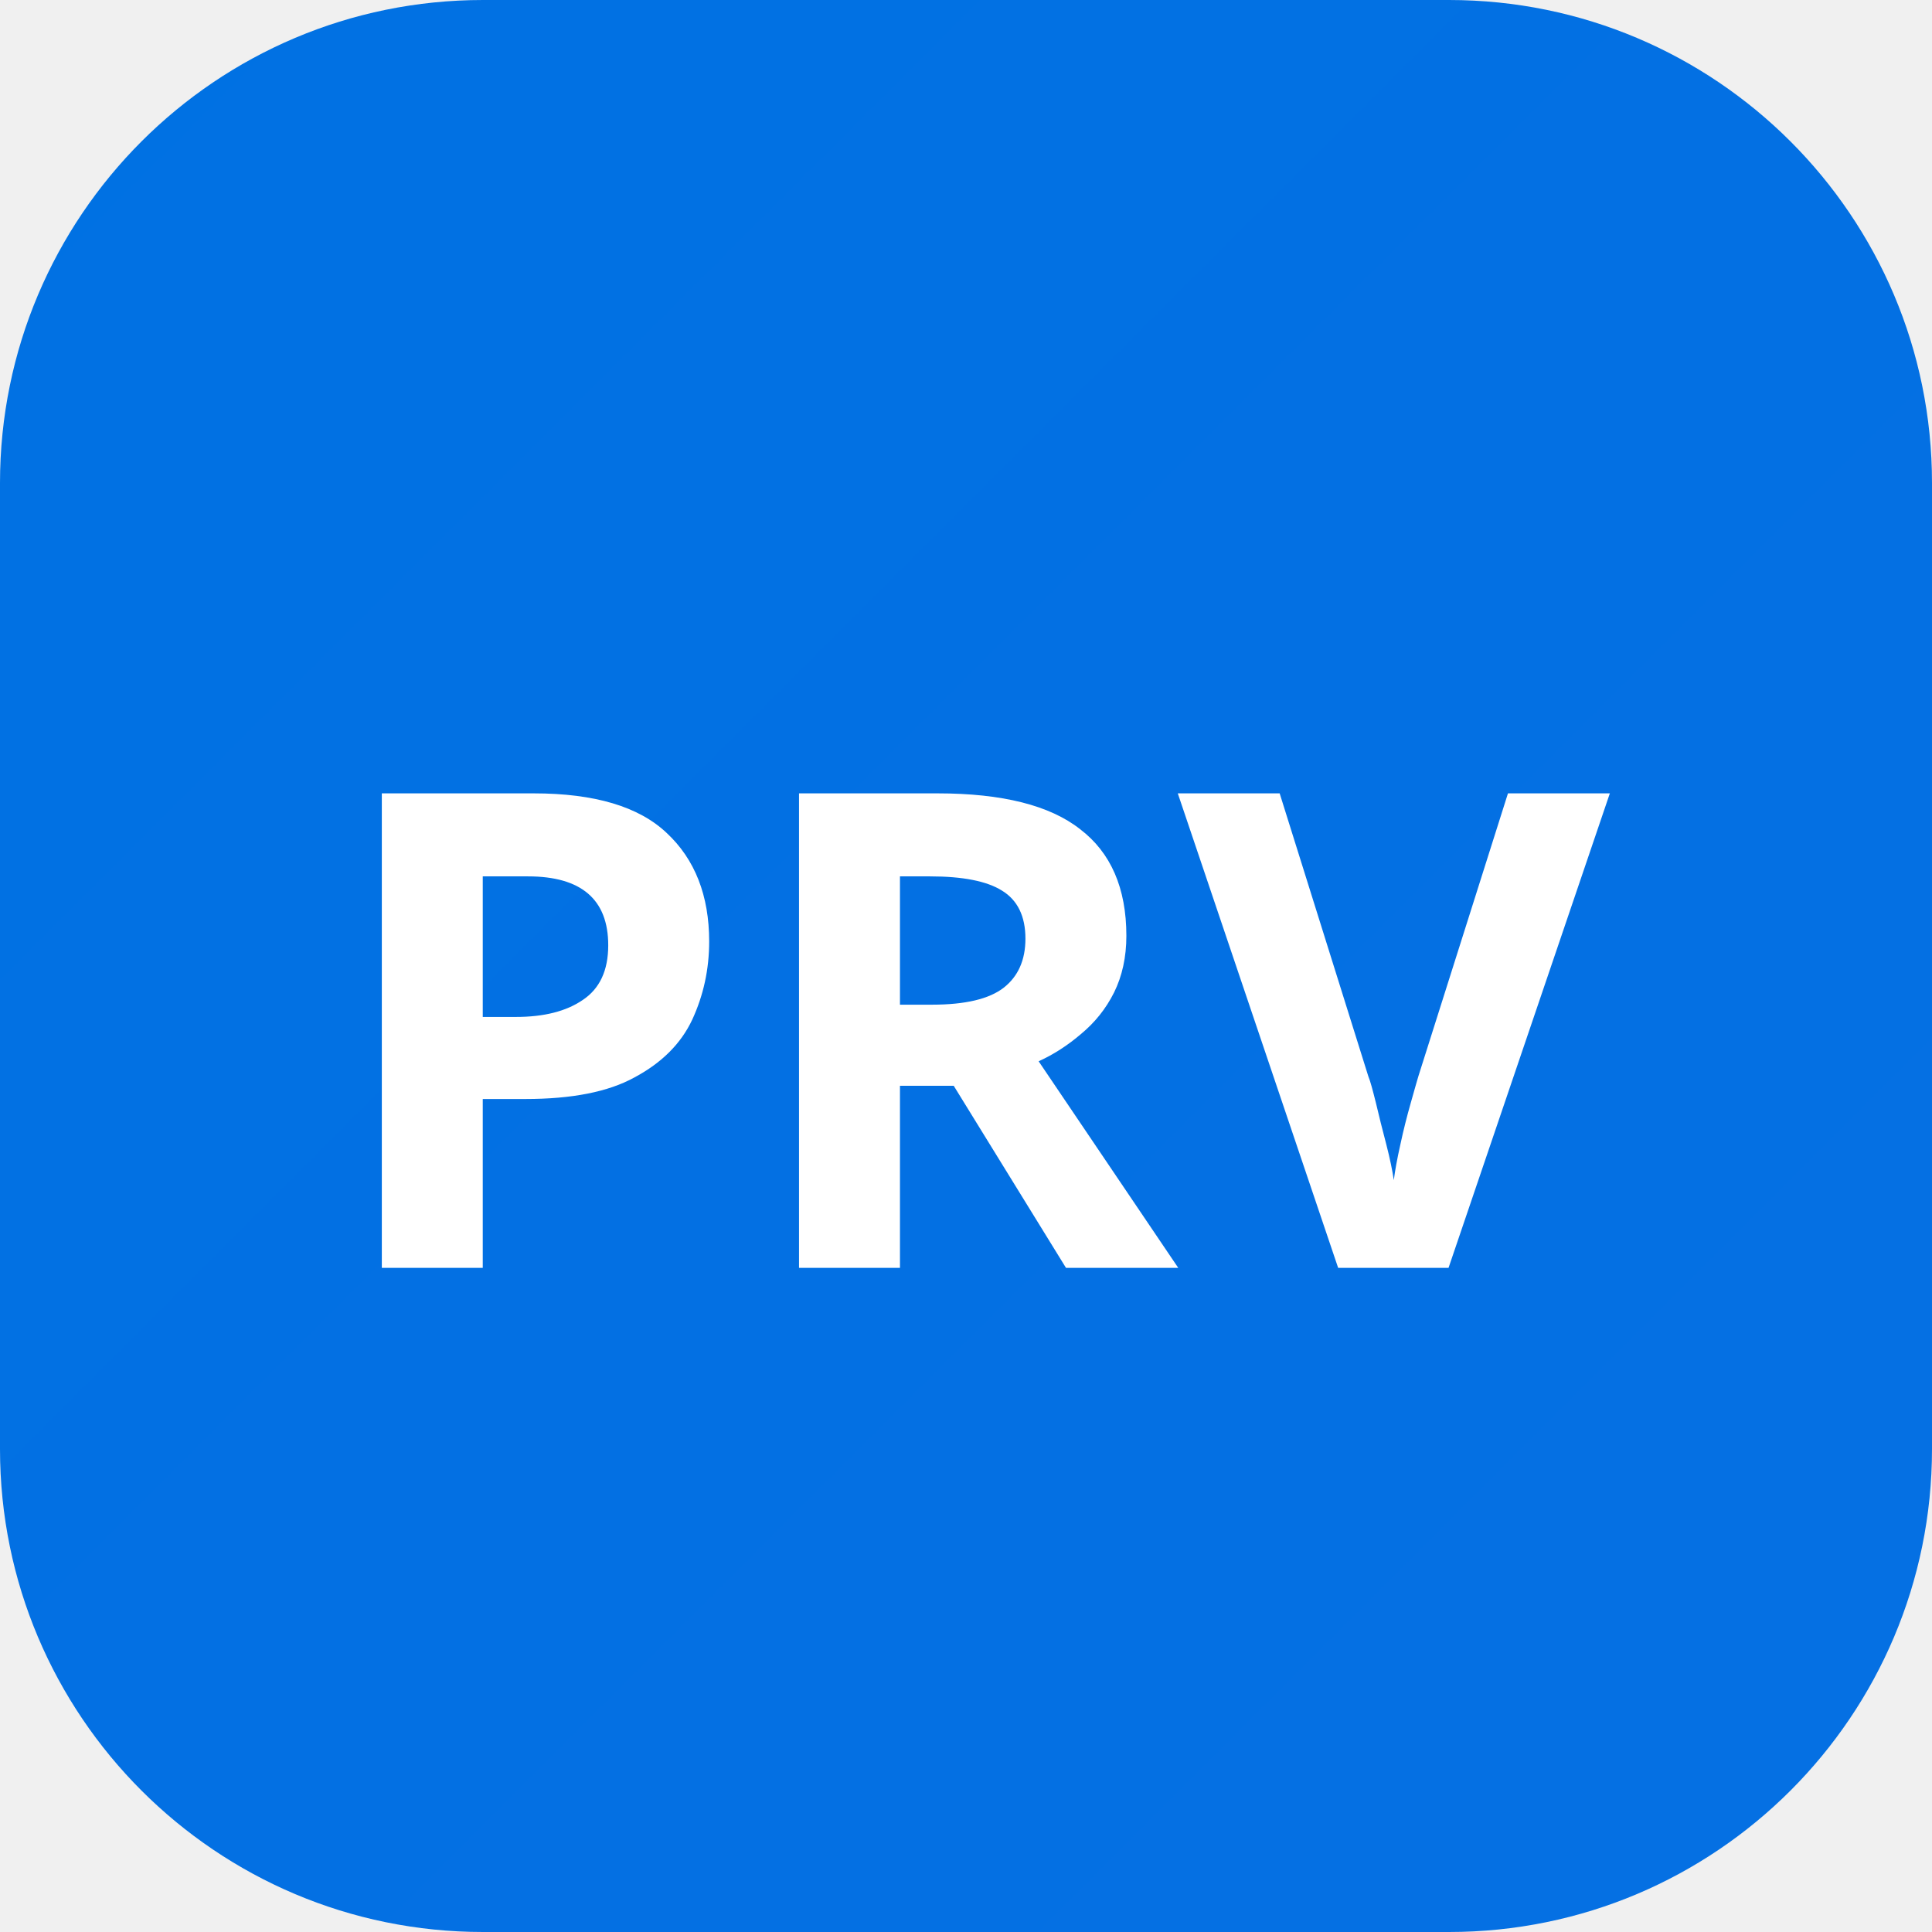
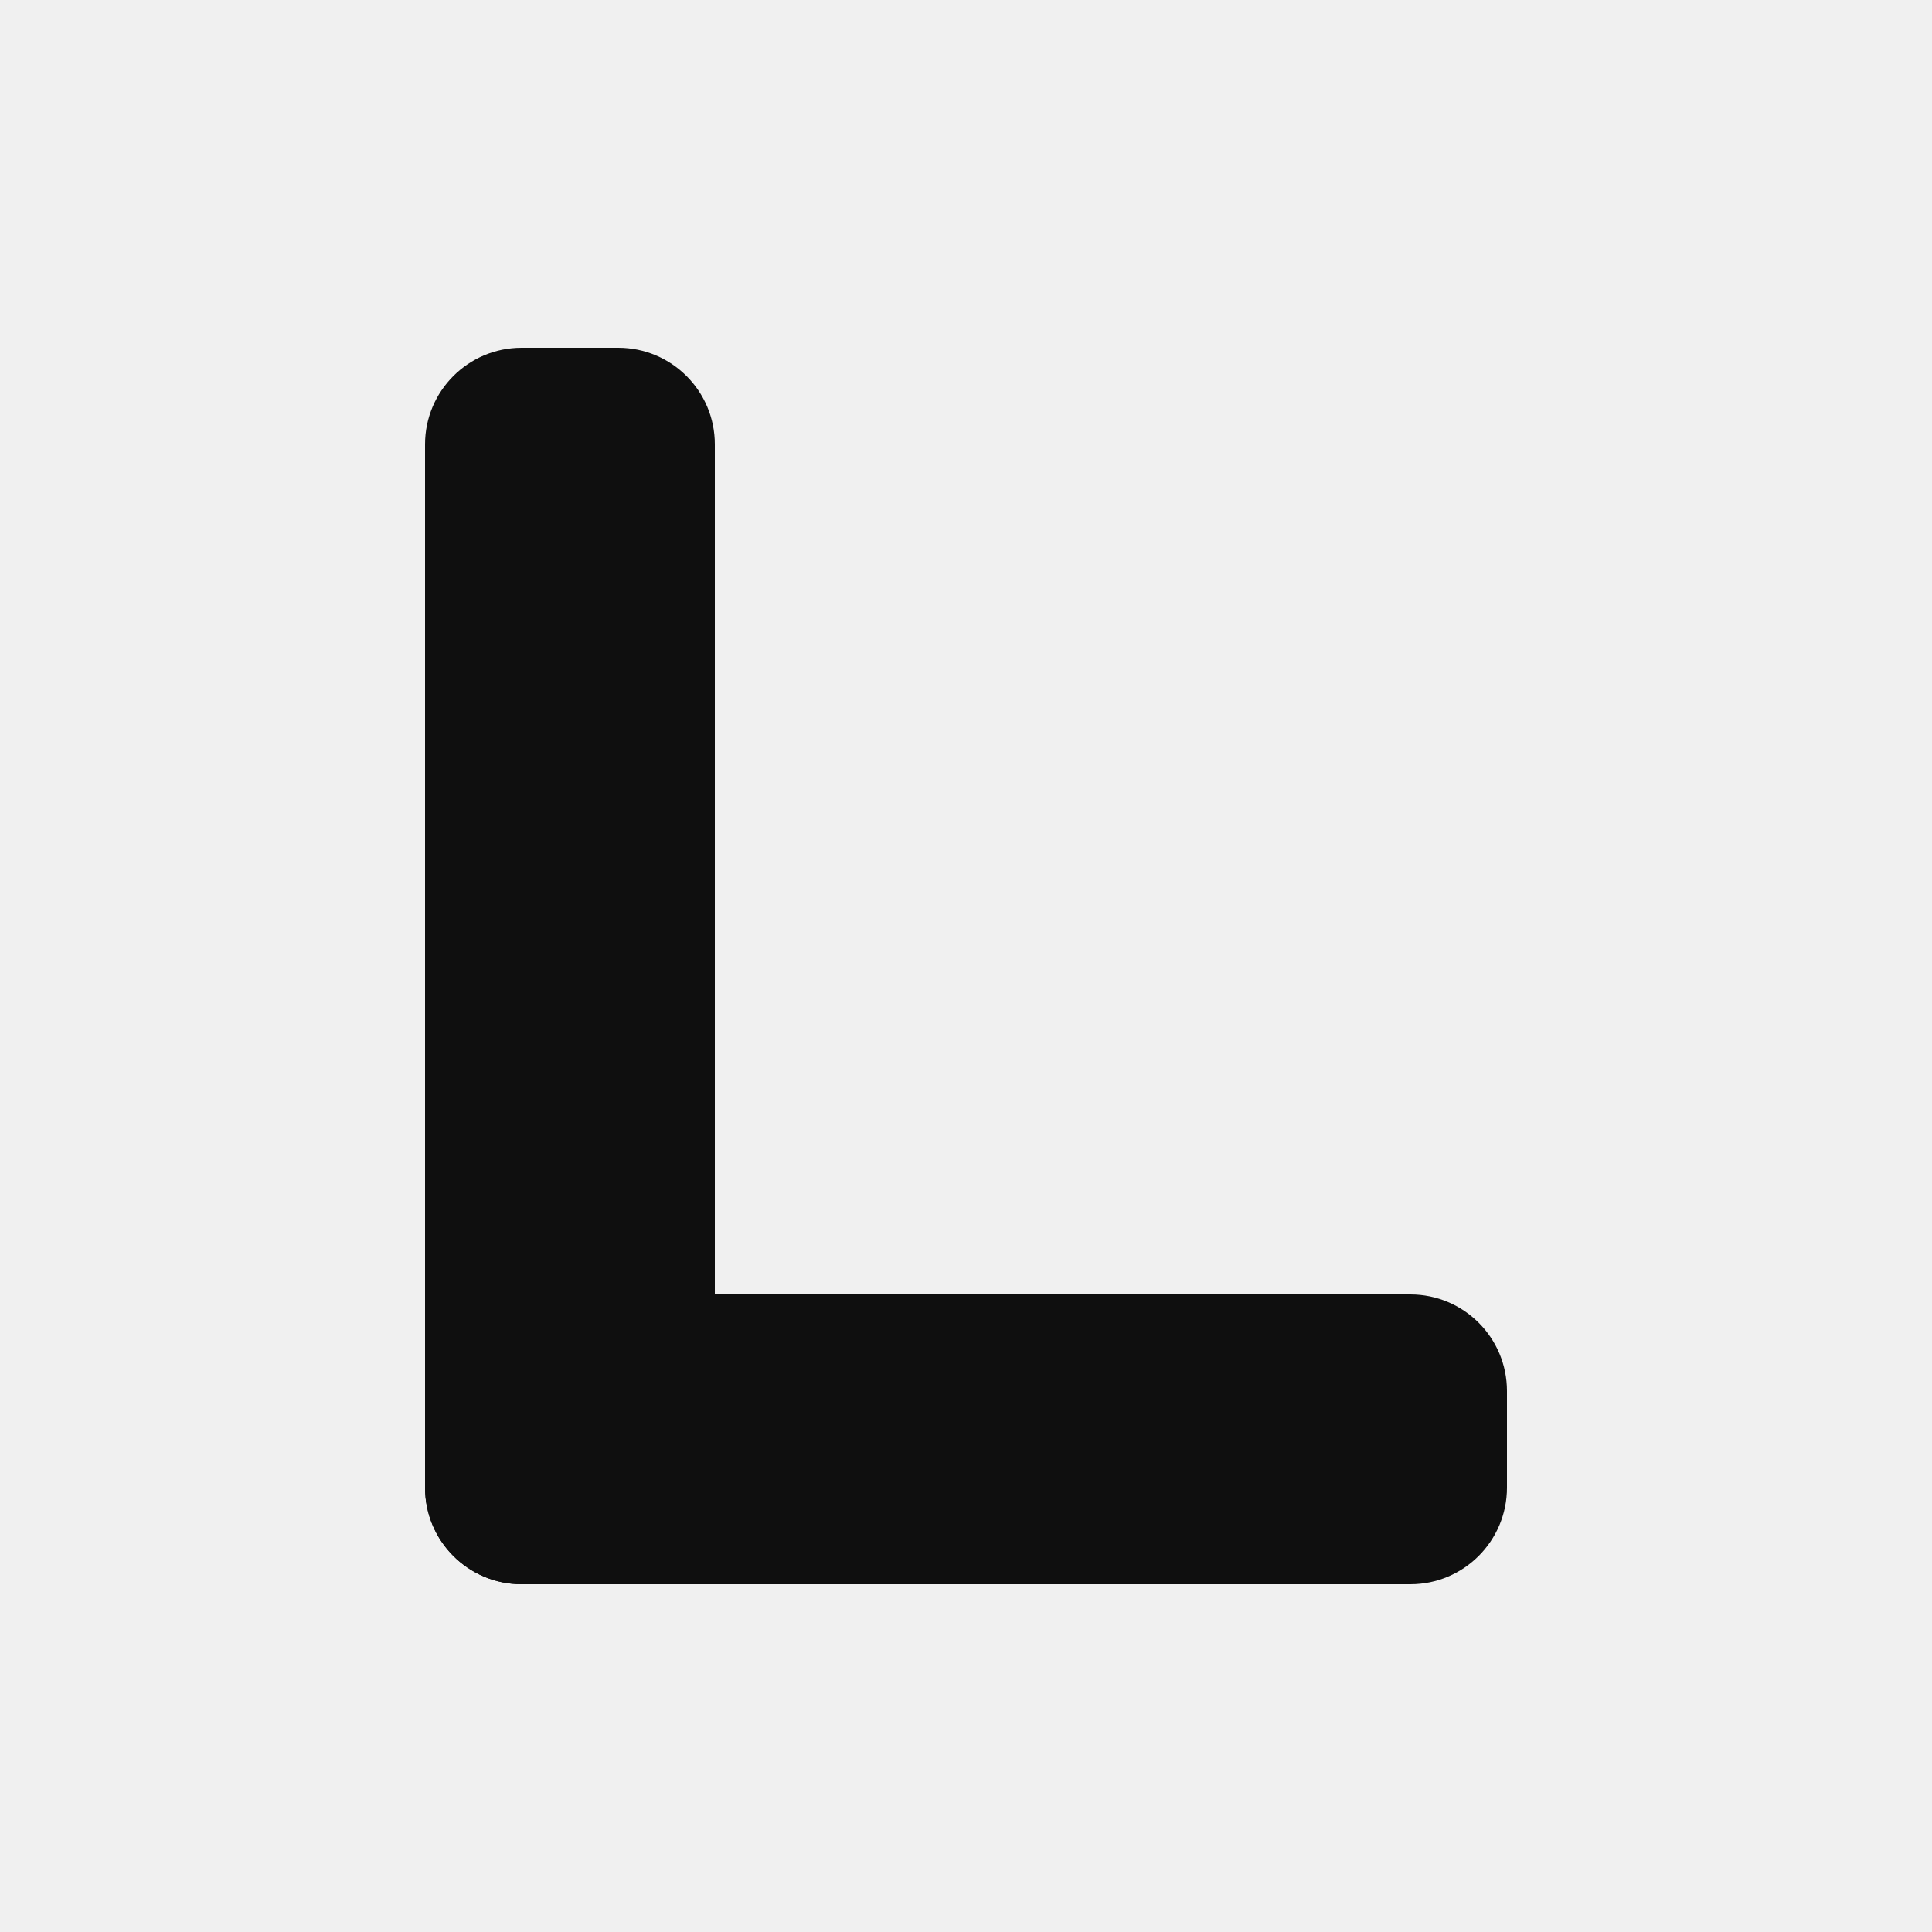
- <svg xmlns="http://www.w3.org/2000/svg" viewBox="0 0 32 32" fill="none">
-   <rect width="32" height="32" rx="8" fill="url(#g)" />
-   <text x="16" y="21" text-anchor="middle" font-family="system-ui,sans-serif" font-size="11" font-weight="700" fill="white">PRV</text>
-   <defs>
-     <linearGradient id="g" x1="0" y1="0" x2="32" y2="32">
-       <stop stop-color="#0071e3" />
-       <stop offset="0.5" stop-color="#5e5ce6" />
-       <stop offset="1" stop-color="#bf5af2" />
-     </linearGradient>
-   </defs>
+ <svg xmlns="http://www.w3.org/2000/svg" viewBox="0 0 100 100">
+   <style>
+     rect { fill: #0F0F0F; }
+     @media (prefers-color-scheme: dark) { rect { fill: #F6F6F4; } }
+   </style>
+   <rect x="22" y="18" width="15" height="64" rx="5" />
+   <rect x="22" y="67" width="56" height="15" rx="5" />
</svg>
